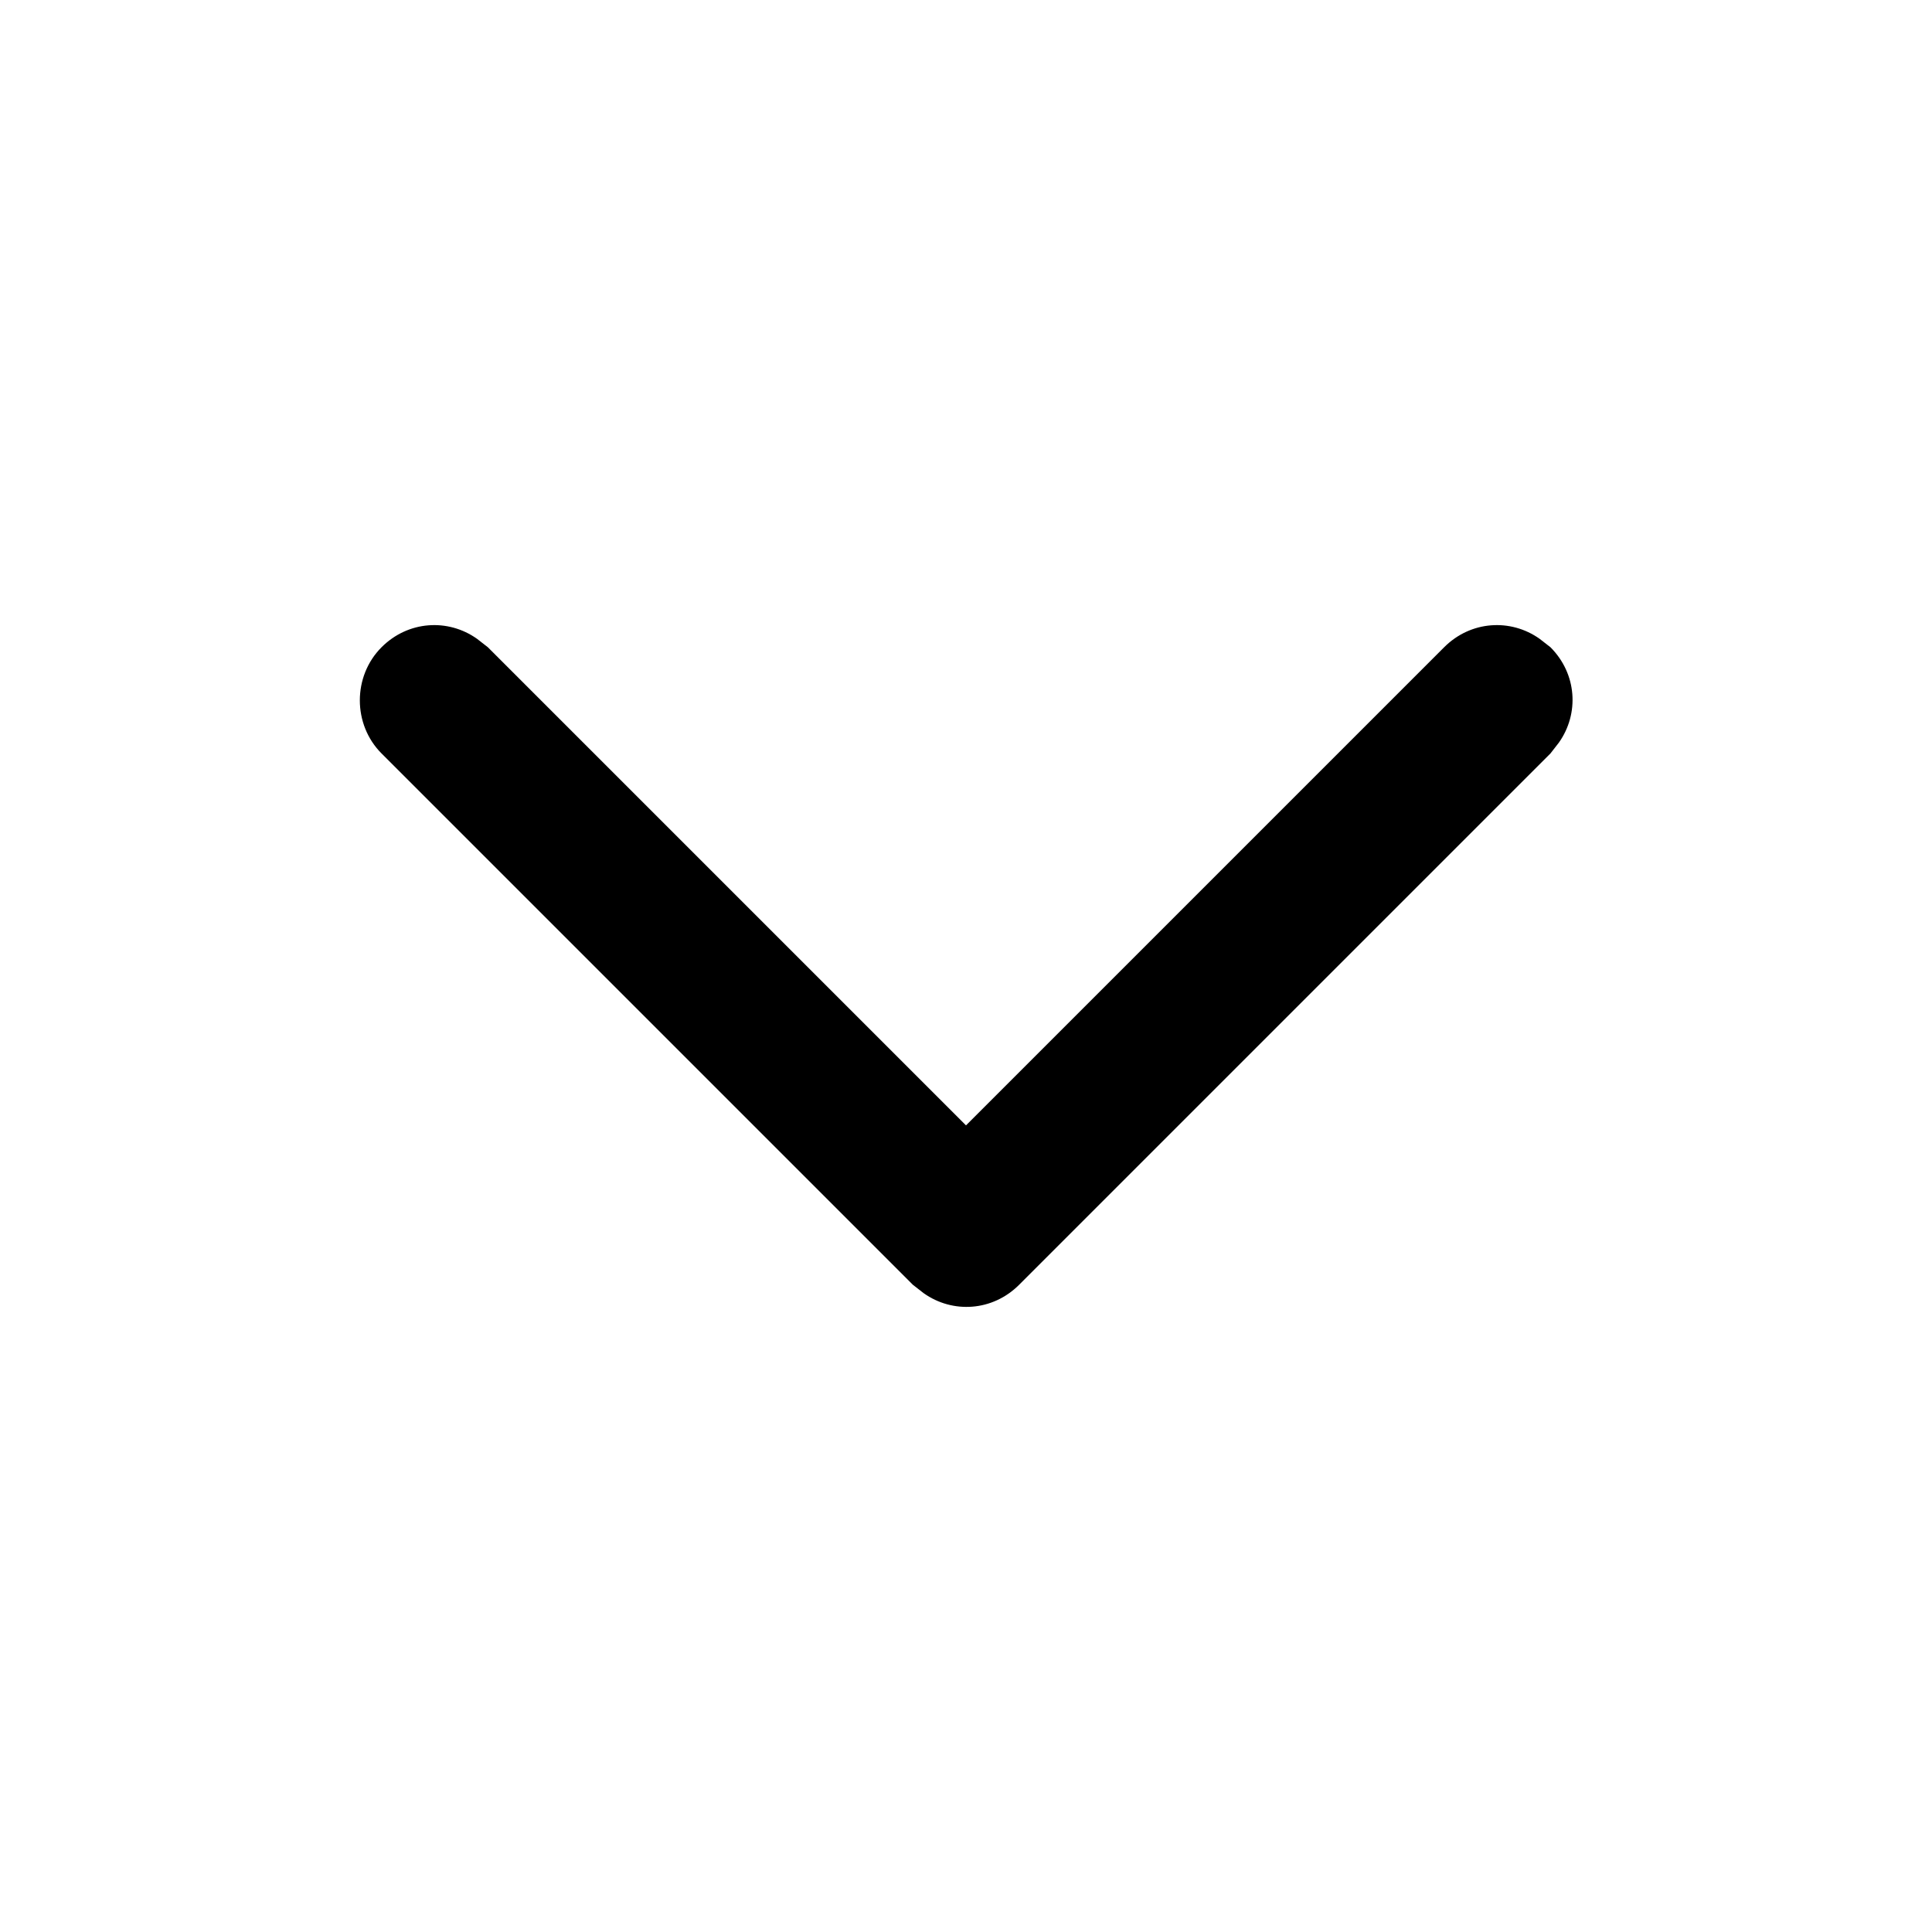
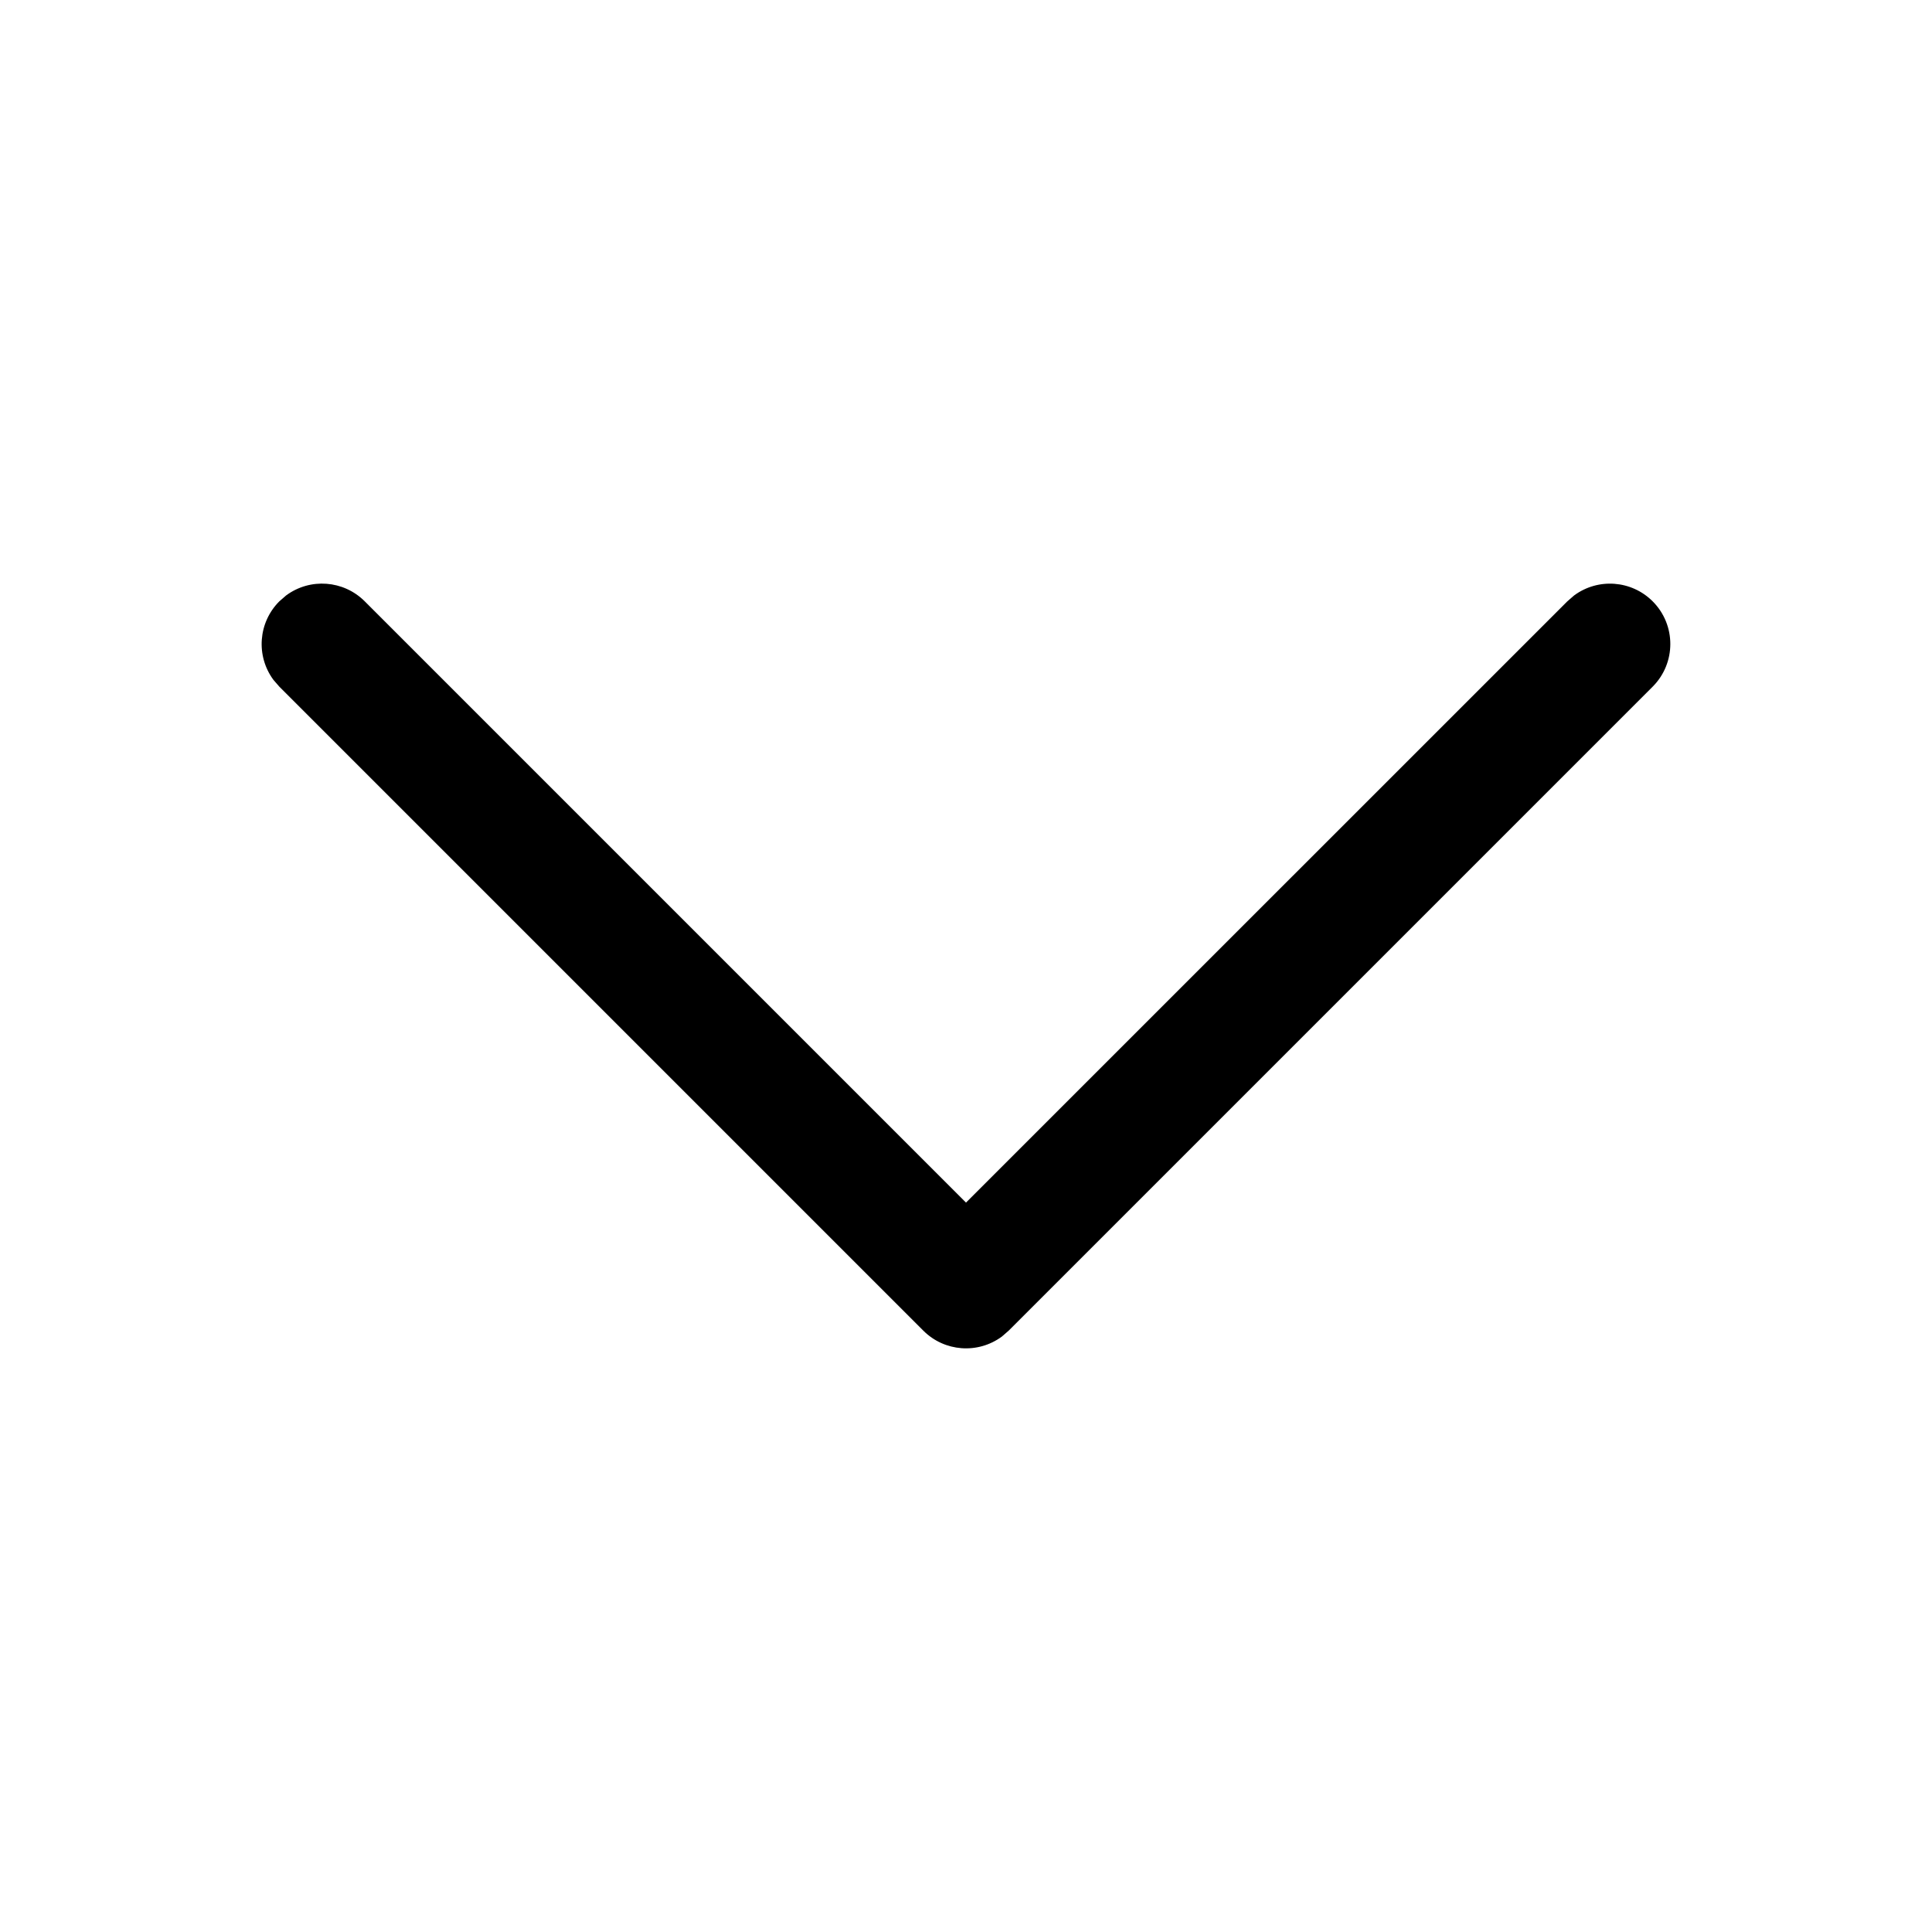
- <svg xmlns="http://www.w3.org/2000/svg" version="1.1" id="图层_1" x="0px" y="0px" viewBox="0 0 16 16" style="enable-background:new 0 0 16 16;" xml:space="preserve">
-   <style type="text/css">
- 	.st0{fill:none;}
- </style>
-   <rect id="矩形" class="st0" />
-   <path id="路径" class="st1" d="M3.16,5.36c0.22-0.22,0.55-0.24,0.79-0.07l0.09,0.07L8,9.32l3.96-3.96  c0.22-0.22,0.55-0.24,0.79-0.07l0.09,0.07c0.22,0.22,0.24,0.55,0.07,0.79l-0.07,0.09l-4.4,4.4c-0.22,0.22-0.55,0.24-0.79,0.07  l-0.09-0.07l-4.4-4.4C2.92,6,2.92,5.6,3.16,5.36z" />
+ <svg xmlns="http://www.w3.org/2000/svg" viewBox="0 0 24 24" isSvg="true">
+   <path d="M20.53 7.47a.75.75 0 0 0-.976-.073l-.084.073L12 14.939l-7.47-7.47a.75.75 0 0 0-.976-.072l-.084.073a.75.75 0 0 0-.073.976l.073.084 8 8a.75.75 0 0 0 .976.073l.084-.073 8-8a.75.75 0 0 0 0-1.06Z" fill-rule="evenodd" />
</svg>
